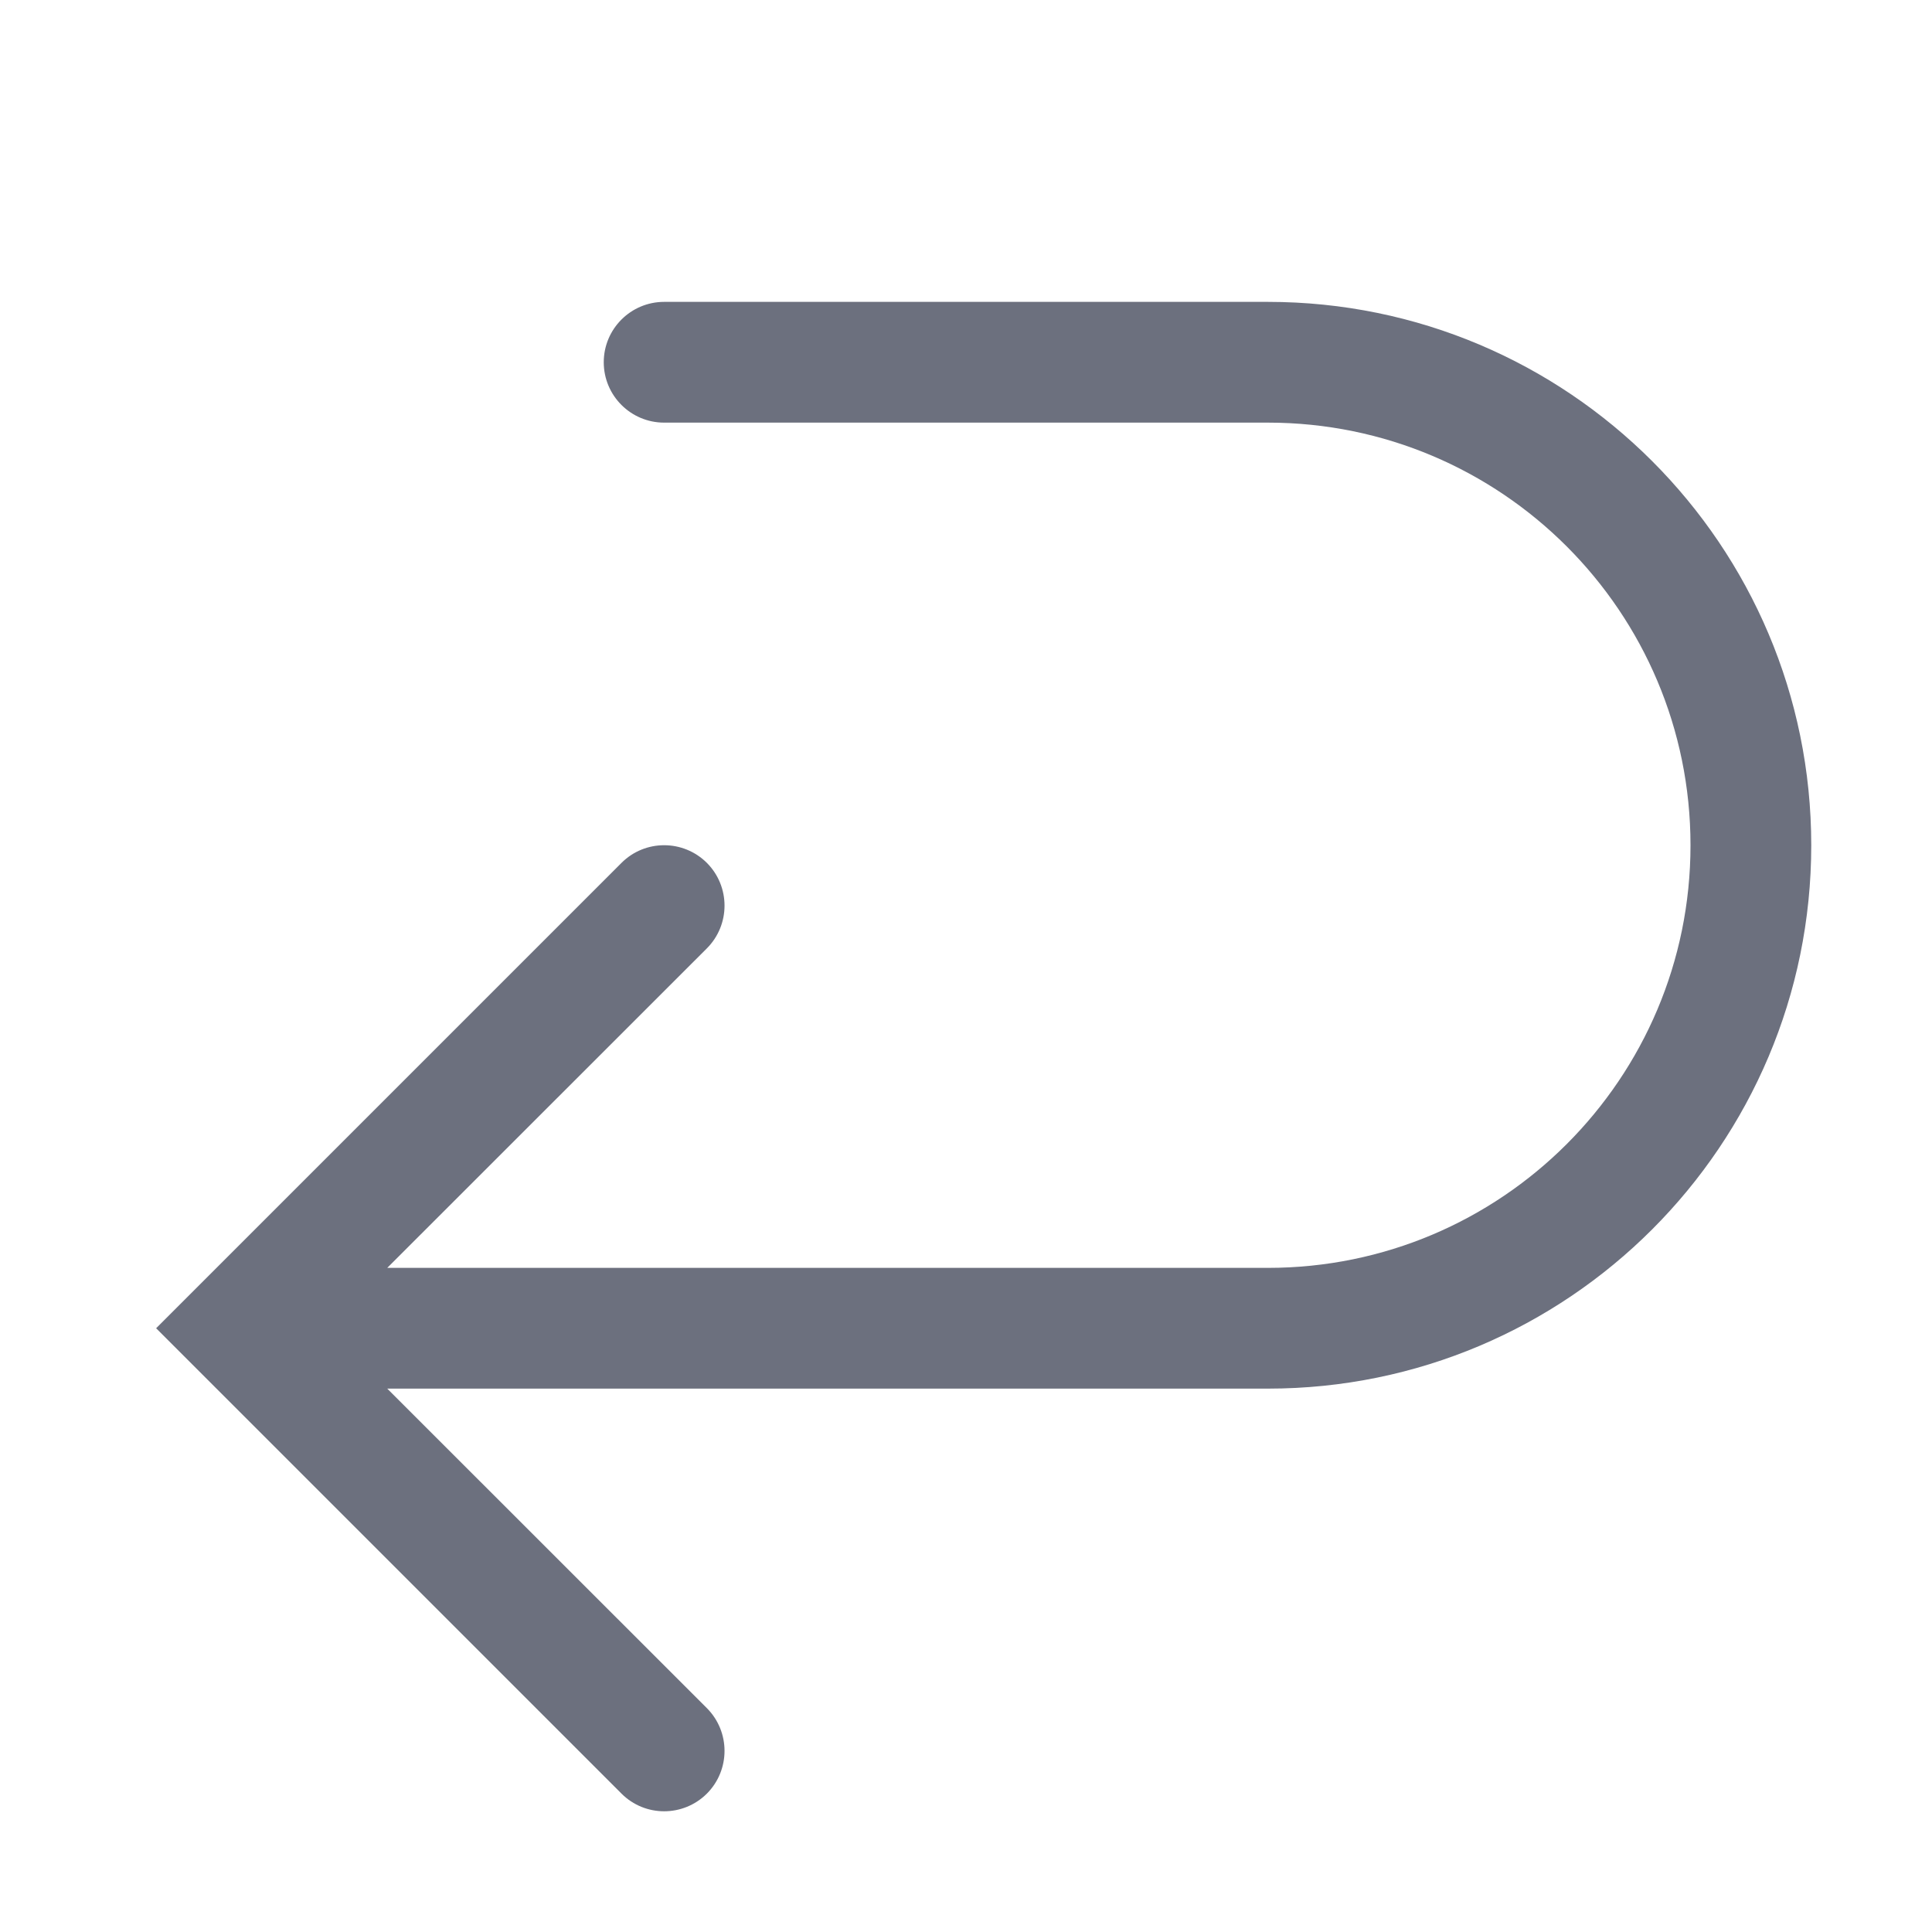
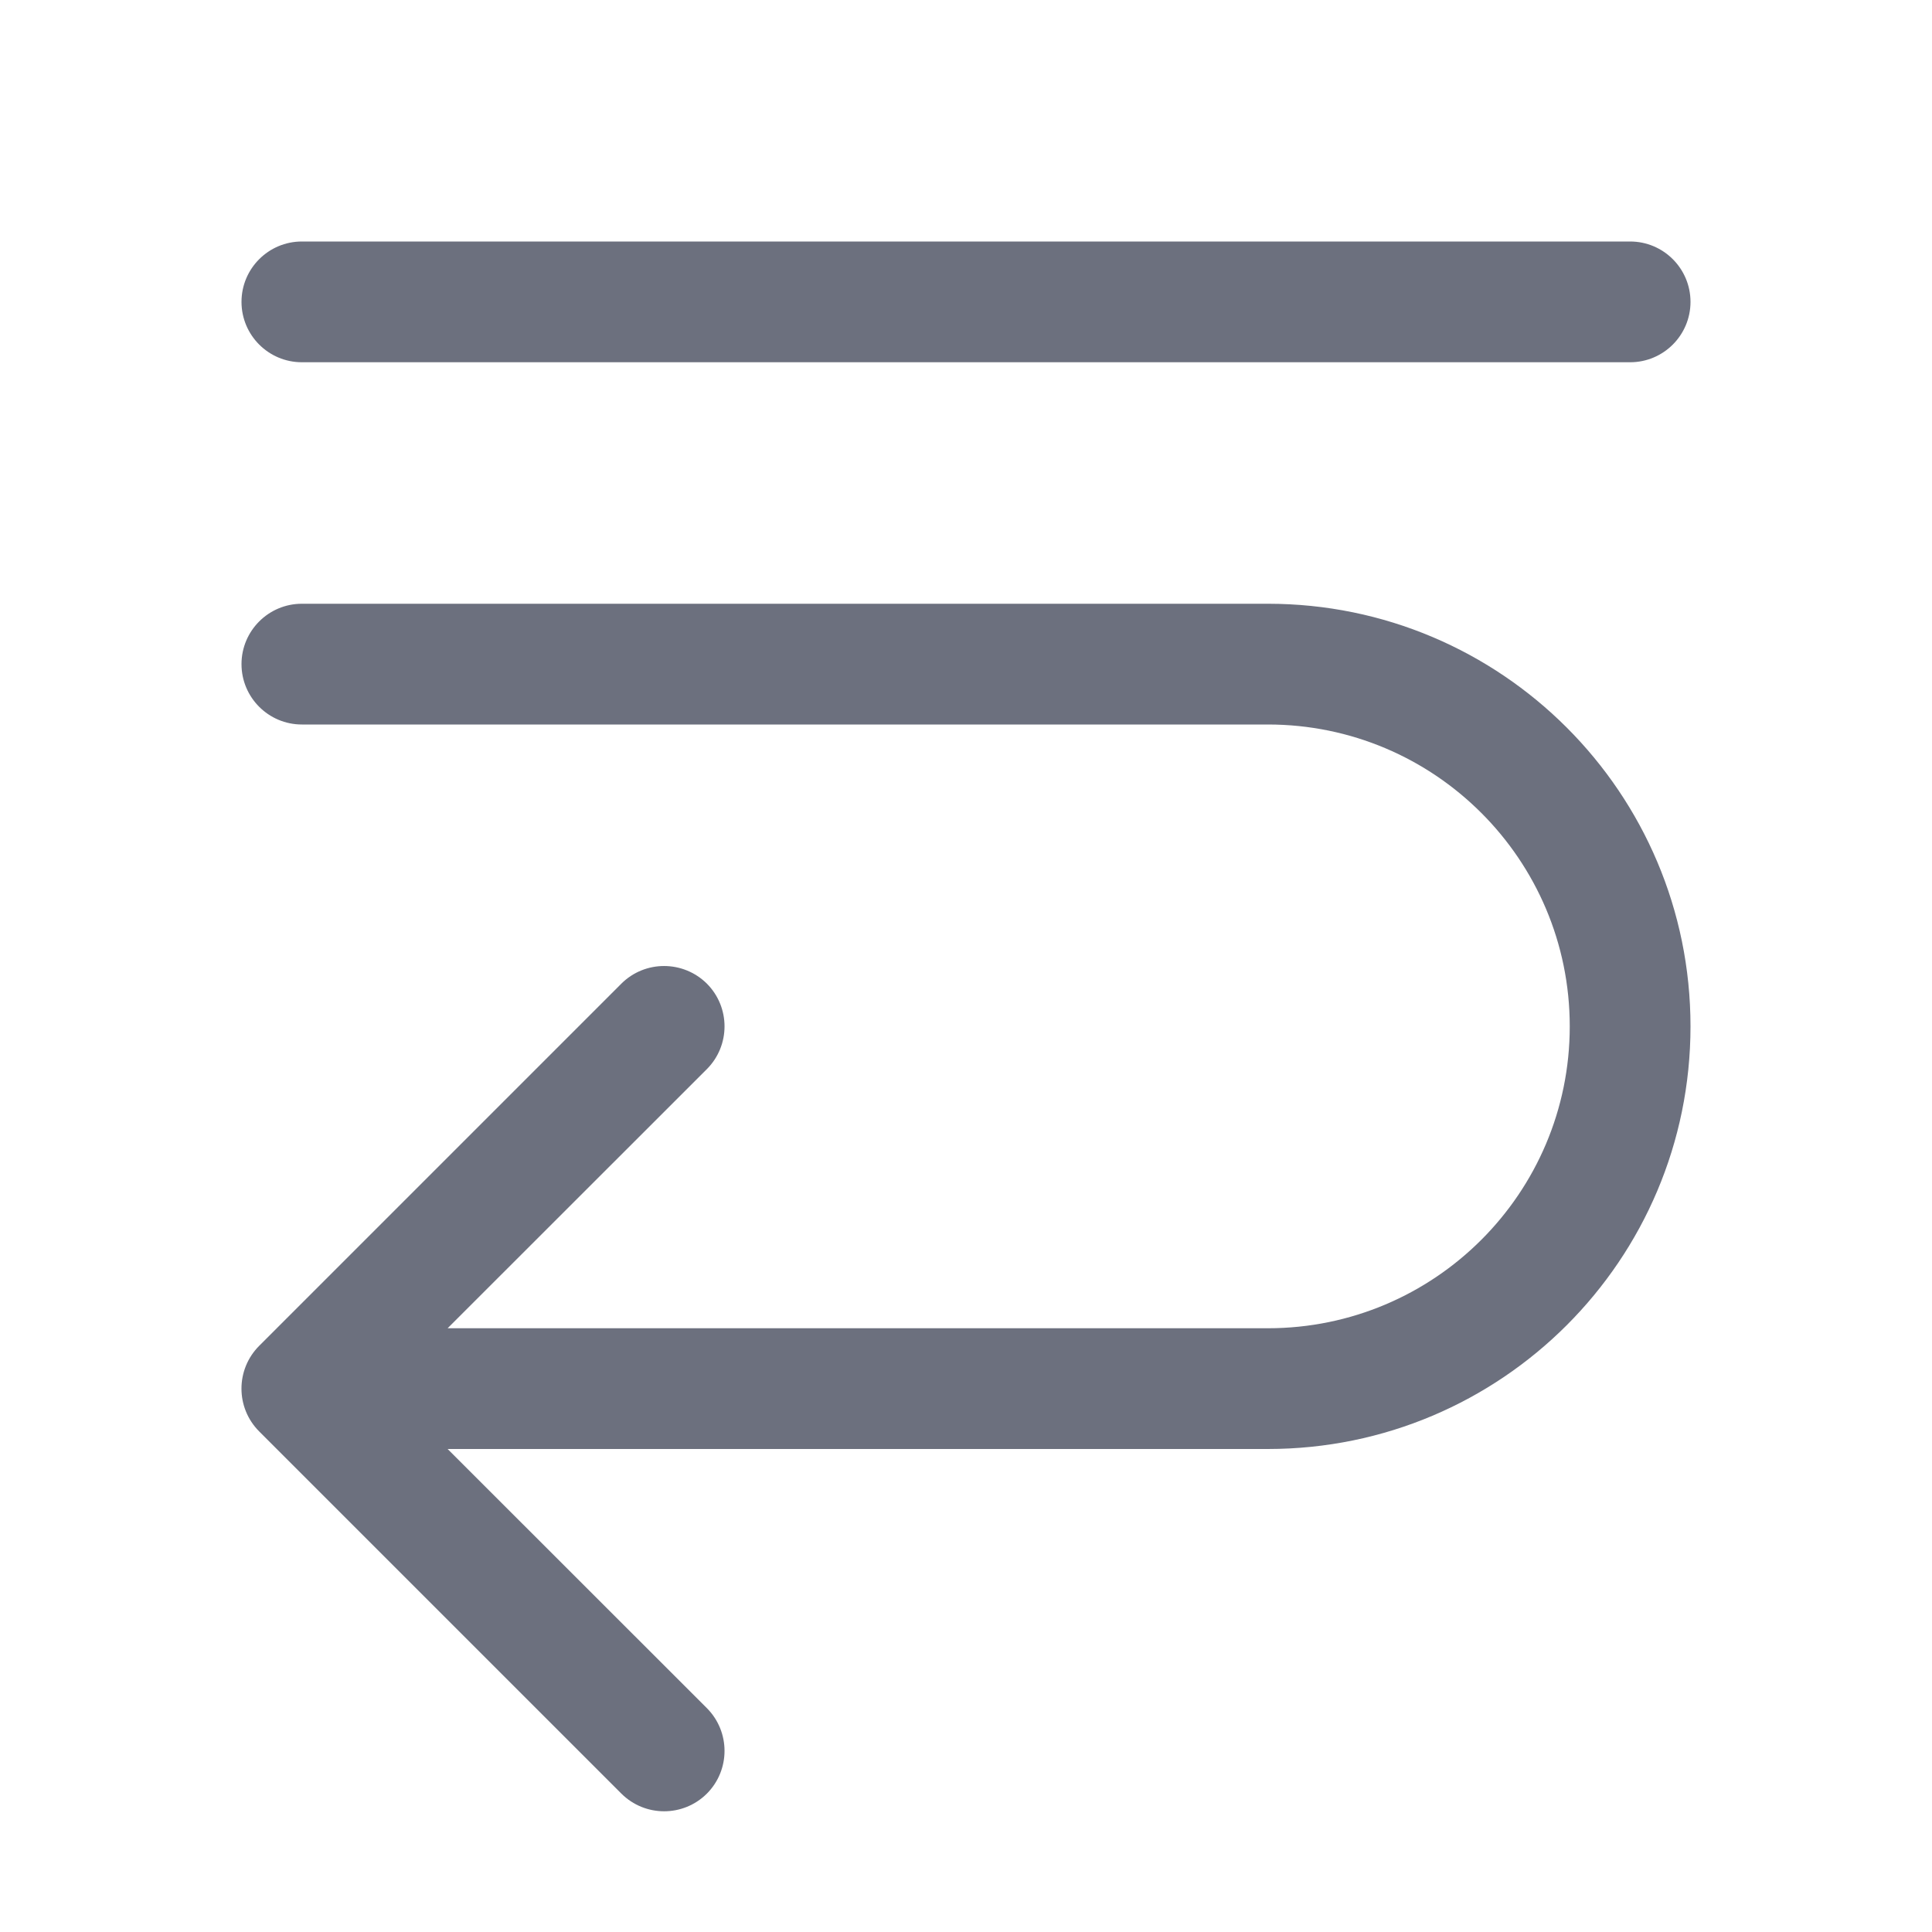
<svg xmlns="http://www.w3.org/2000/svg" width="16" height="16" viewBox="0 0 16 16" fill="none">
-   <path fill-rule="evenodd" clip-rule="evenodd" d="M5.854 14.146C6.049 14.342 6.049 14.658 5.854 14.854C5.658 15.049 5.342 15.049 5.147 14.854L1.647 11.354L1.293 11L1.647 10.646L5.147 7.146C5.342 6.951 5.658 6.951 5.854 7.146C6.049 7.342 6.049 7.658 5.854 7.854L3.207 10.5H10.5C12.433 10.5 14 8.933 14 7C14 5.067 12.433 3.5 10.5 3.5H5.5C5.224 3.5 5 3.276 5 3C5 2.724 5.224 2.5 5.5 2.5H10.5C12.985 2.5 15 4.515 15 7C15 9.485 12.985 11.5 10.5 11.5H3.207L5.854 14.146Z" fill="#6C707E" />
+   <path d="M10.5 5C12.433 5 14 6.567 14 8.5C14 10.433 12.433 12 10.5 12H3.707L5.854 14.146C6.049 14.342 6.049 14.658 5.854 14.854C5.658 15.049 5.342 15.049 5.146 14.854L2.146 11.854C1.951 11.658 1.951 11.342 2.146 11.146L5.146 8.146C5.342 7.951 5.658 7.952 5.854 8.146C6.049 8.342 6.049 8.658 5.854 8.854L3.707 11H10.5C11.88 11 13 9.881 13 8.5C13 7.119 11.88 6 10.5 6H2.5C2.224 6 2 5.776 2 5.5C2 5.224 2.224 5 2.5 5H10.5Z" fill="#6C707E" />
+   <path d="M13.5 2C13.776 2 14 2.224 14 2.5C14 2.776 13.776 3 13.5 3H2.5C2.224 3 2 2.776 2 2.5C2 2.224 2.224 2 2.5 2H13.5Z" fill="#6C707E" />
</svg>
